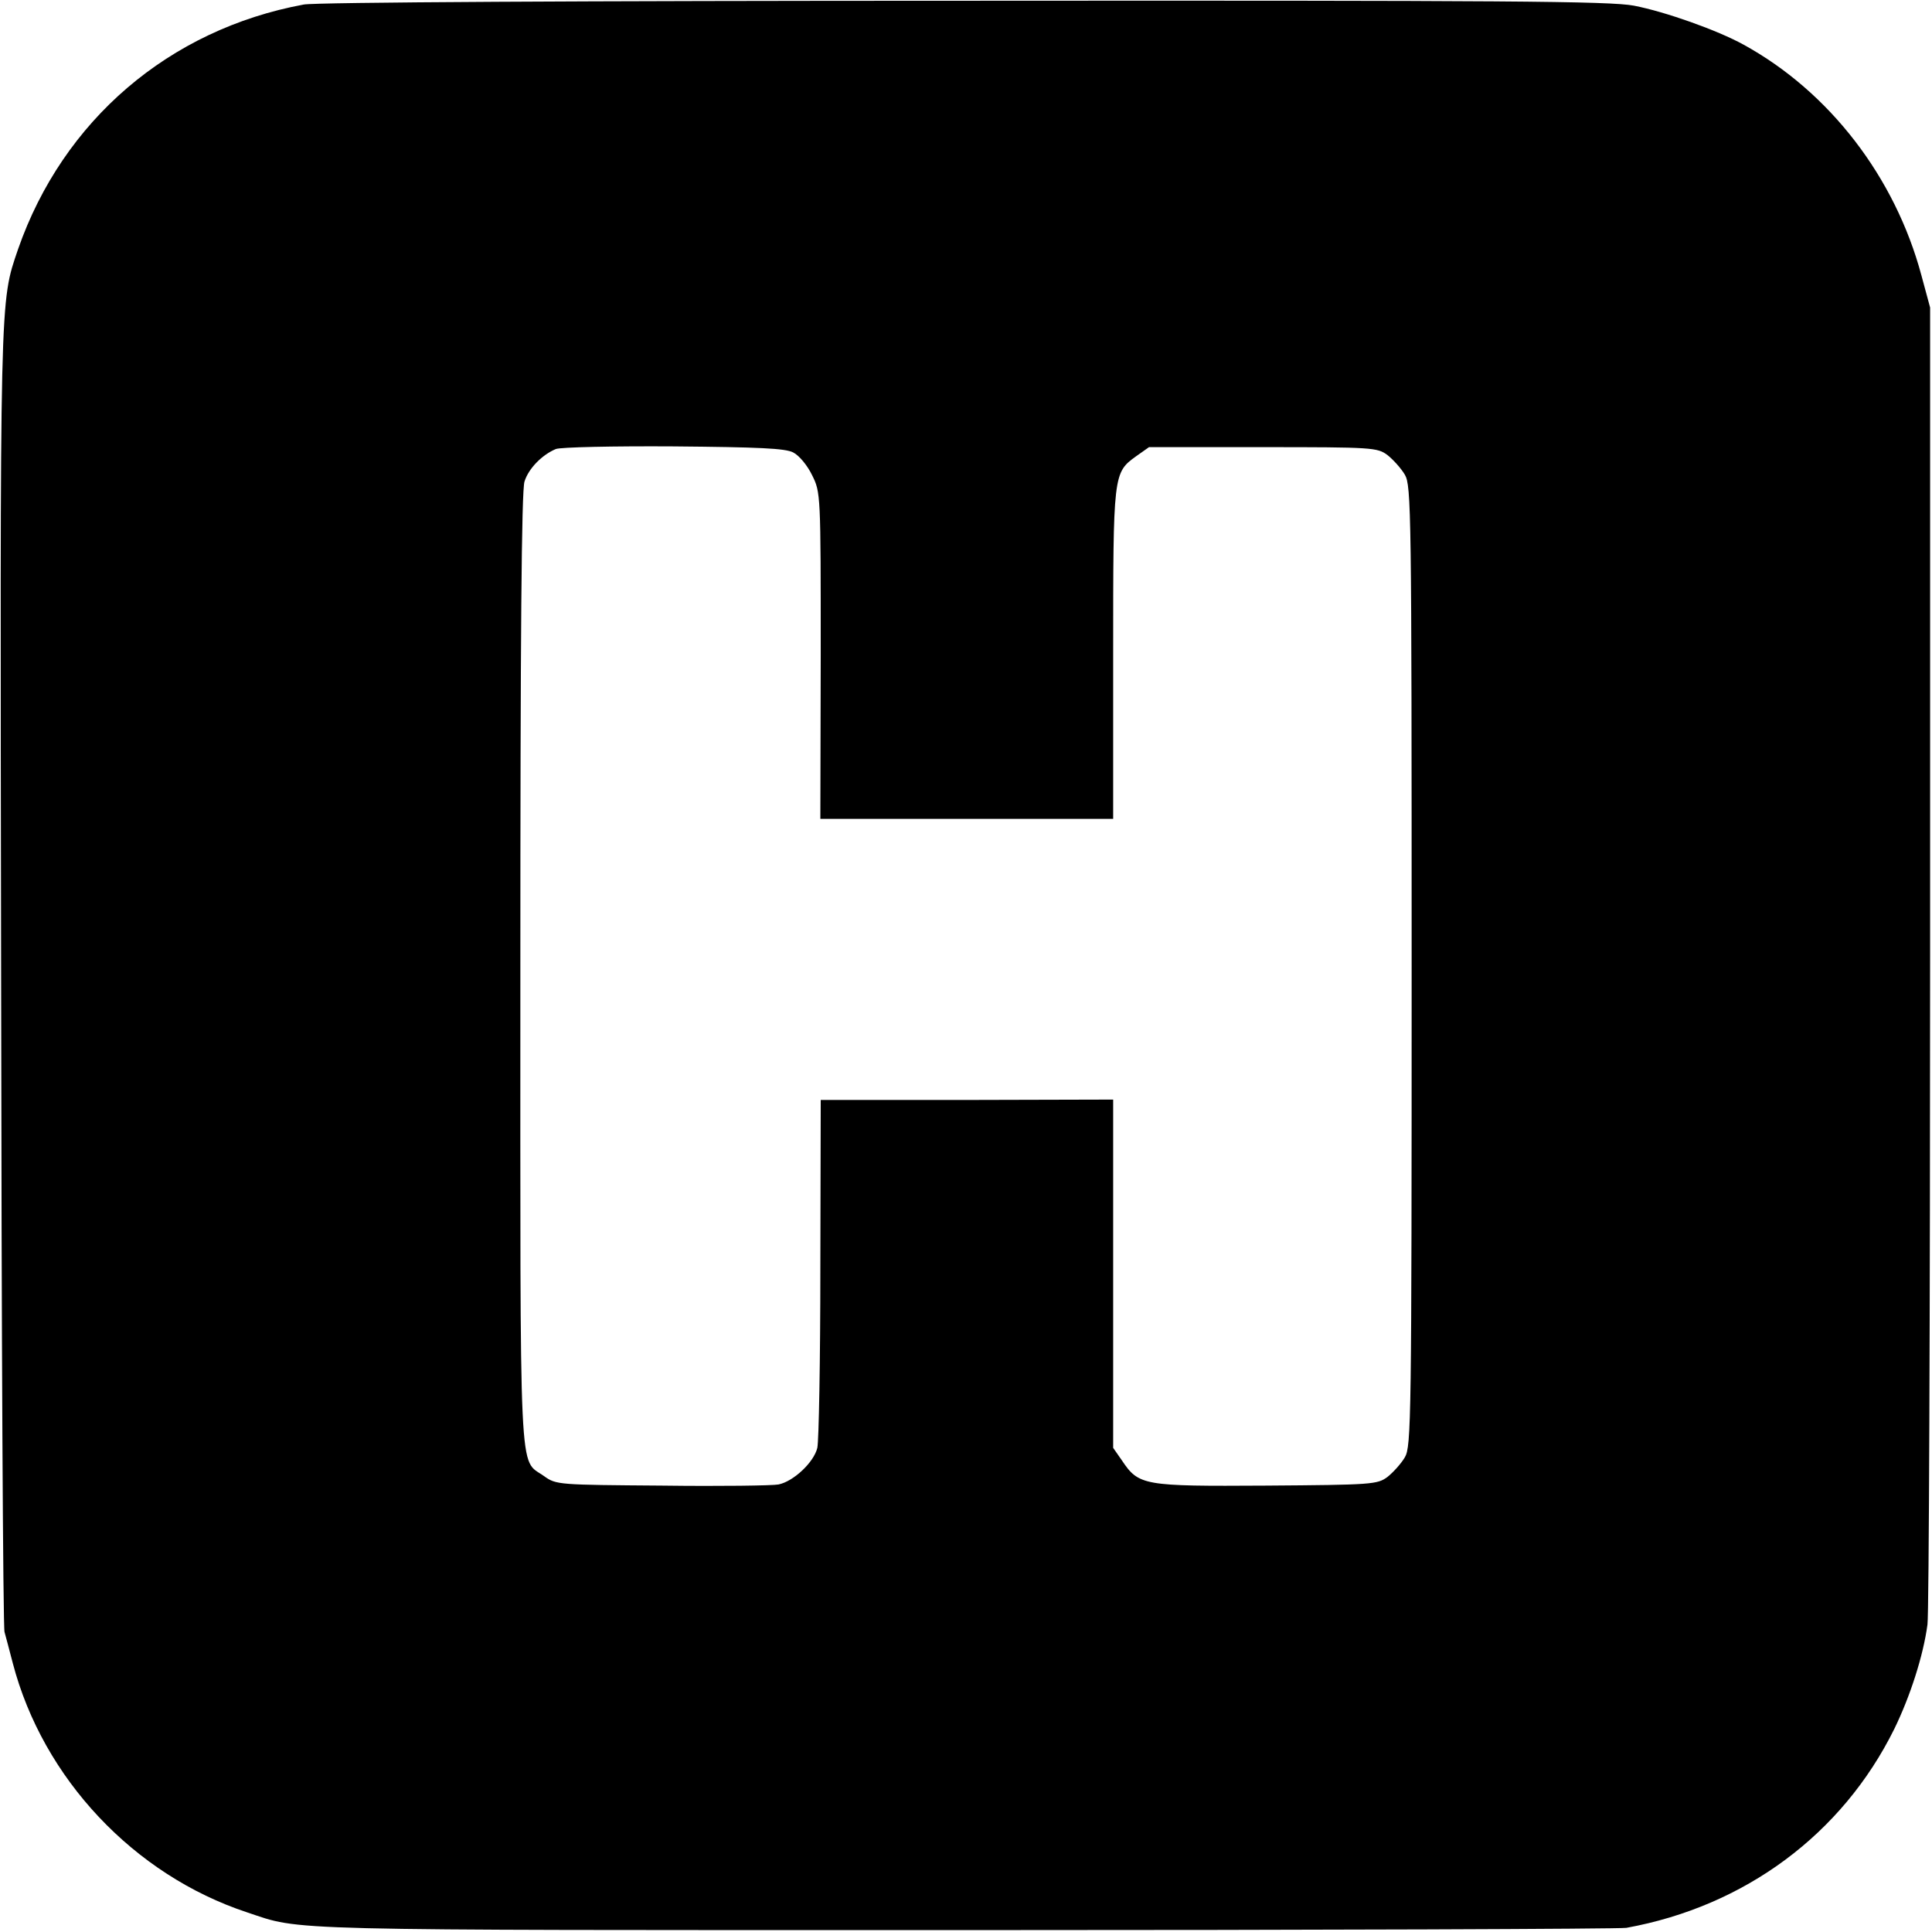
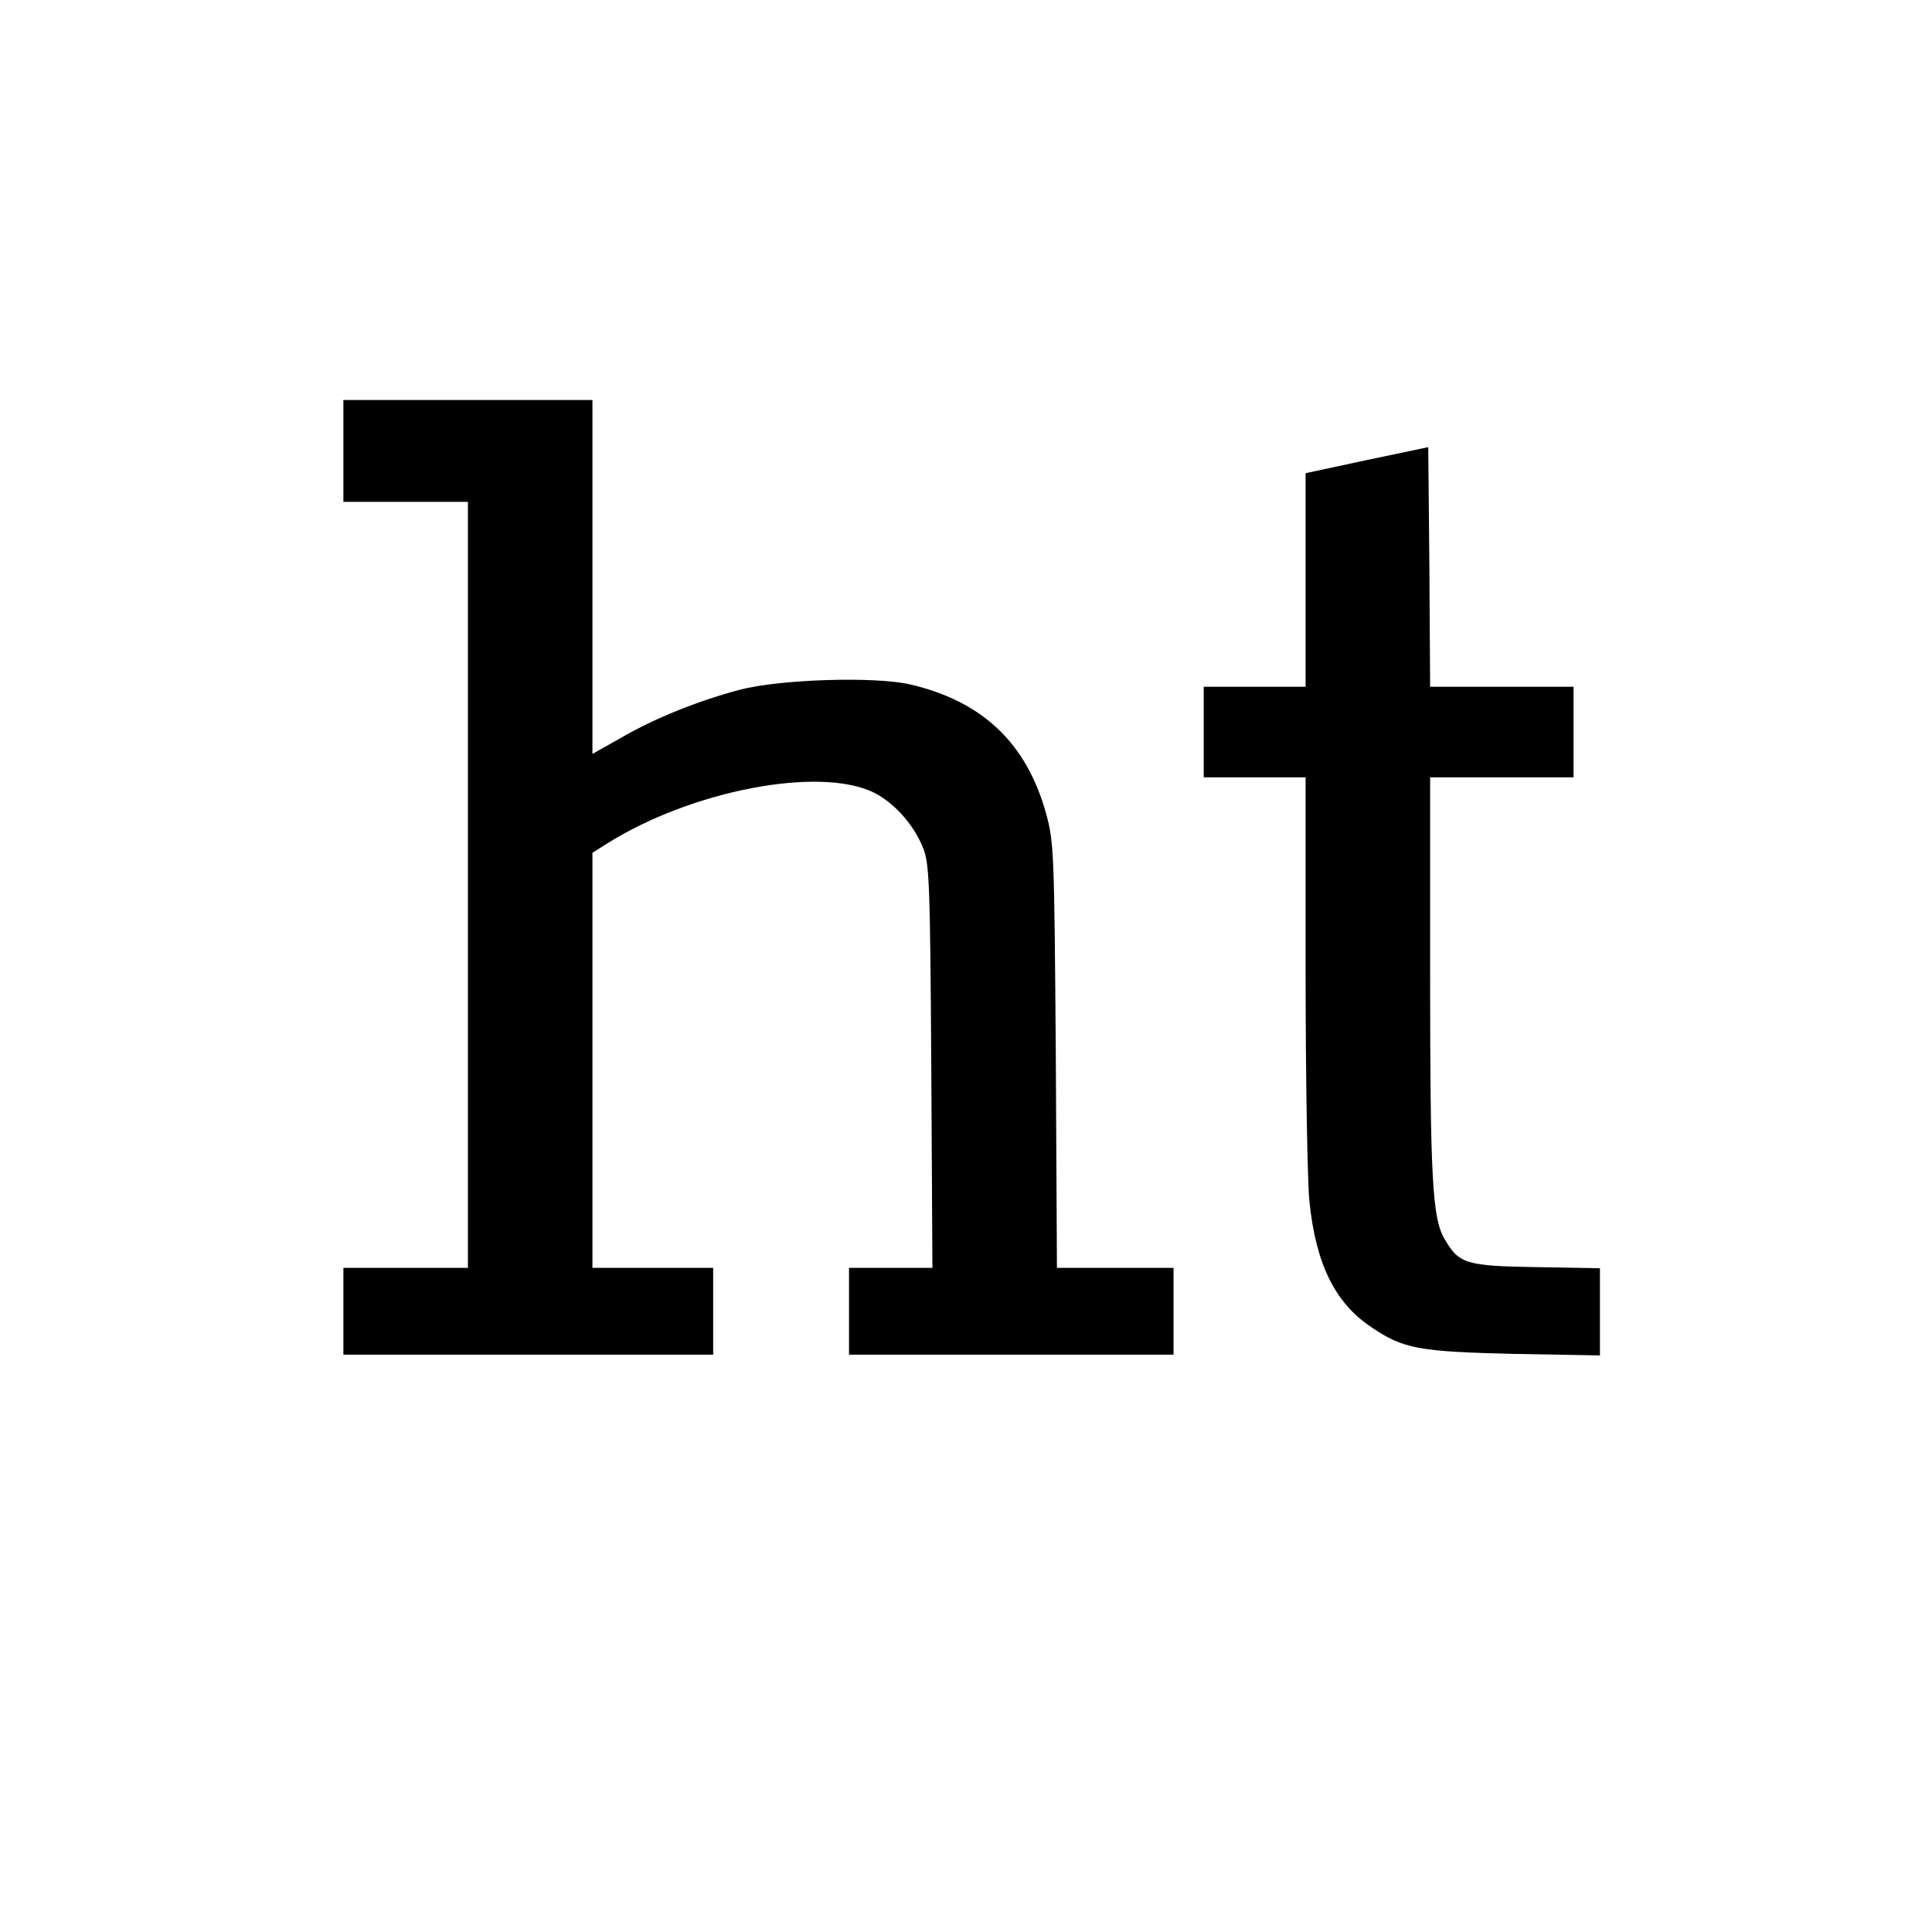
<svg xmlns="http://www.w3.org/2000/svg" version="1.0" width="512pt" height="512pt" viewBox="0 0 512 512" preserveAspectRatio="xMidYMid meet">
  <g transform="translate(0,512) scale(0.1,-0.1)" fill="#000000" stroke="none">
-     <path d="M805 5108 c-357 -66 -638 -307 -757 -648 -49 -144 -48 -101 -45 -1935 1 -940 5 -1719 9 -1730 3 -11 13 -48 22 -83 80 -305 321 -561 621 -660 147 -49 62 -47 1895 -47 949 0 1741 3 1760 6 314 57 572 248 710 527 42 86 77 194 88 277 4 28 7 824 7 1770 l0 1720 -23 85 c-70 261 -244 487 -472 612 -69 38 -207 87 -290 103 -64 12 -336 14 -1775 13 -1000 0 -1721 -4 -1750 -10z m1297 -1187 c16 -8 38 -35 50 -60 23 -46 23 -49 23 -478 l-1 -433 388 0 388 0 0 435 c0 480 0 482 61 526 l34 24 302 0 c291 0 303 -1 330 -21 15 -12 36 -35 46 -52 17 -29 18 -95 18 -1302 0 -1206 -1 -1273 -18 -1302 -10 -17 -31 -40 -46 -52 -27 -20 -41 -21 -322 -23 -326 -2 -337 0 -382 67 l-23 33 0 461 0 462 -387 -1 -388 0 -1 -445 c0 -245 -4 -459 -8 -477 -9 -38 -63 -89 -103 -97 -15 -3 -154 -5 -308 -3 -275 2 -281 2 -313 25 -68 49 -63 -49 -63 1343 0 876 3 1270 11 1293 11 35 47 71 83 86 12 5 153 8 312 7 225 -2 296 -5 317 -16z" />
+     <path d="M910 3925 l0 -135 165 0 165 0 0 -1015 0 -1015 -165 0 -165 0 0 -115 0 -115 490 0 490 0 0 115 0 115 -160 0 -160 0 0 550 0 550 38 24 c224 141 562 206 707 136 55 -27 108 -87 132 -149 16 -42 18 -97 21 -578 l3 -533 -111 0 -110 0 0 -115 0 -115 430 0 430 0 0 115 0 115 -154 0 -155 0 -3 563 c-4 544 -5 565 -26 642 -52 186 -168 296 -359 341 -94 22 -346 14 -453 -14 -109 -29 -224 -75 -312 -126 l-78 -44 0 469 0 469 -330 0 -330 0 0 -135z" />
+     <path d="M3623 3901 l-163 -35 0 -283 0 -283 -135 0 -135 0 0 -120 0 -120 135 0 135 0 0 -517 c0 -285 5 -558 10 -606 17 -167 68 -270 164 -334 85 -58 127 -65 379 -71 l227 -4 0 115 0 116 -169 3 c-187 3 -205 9 -243 75 -32 54 -38 160 -38 696 l0 527 190 0 190 0 0 120 0 120 -190 0 -190 0 -2 318 -3 317 -162 -34z" />
  </g>
</svg>
